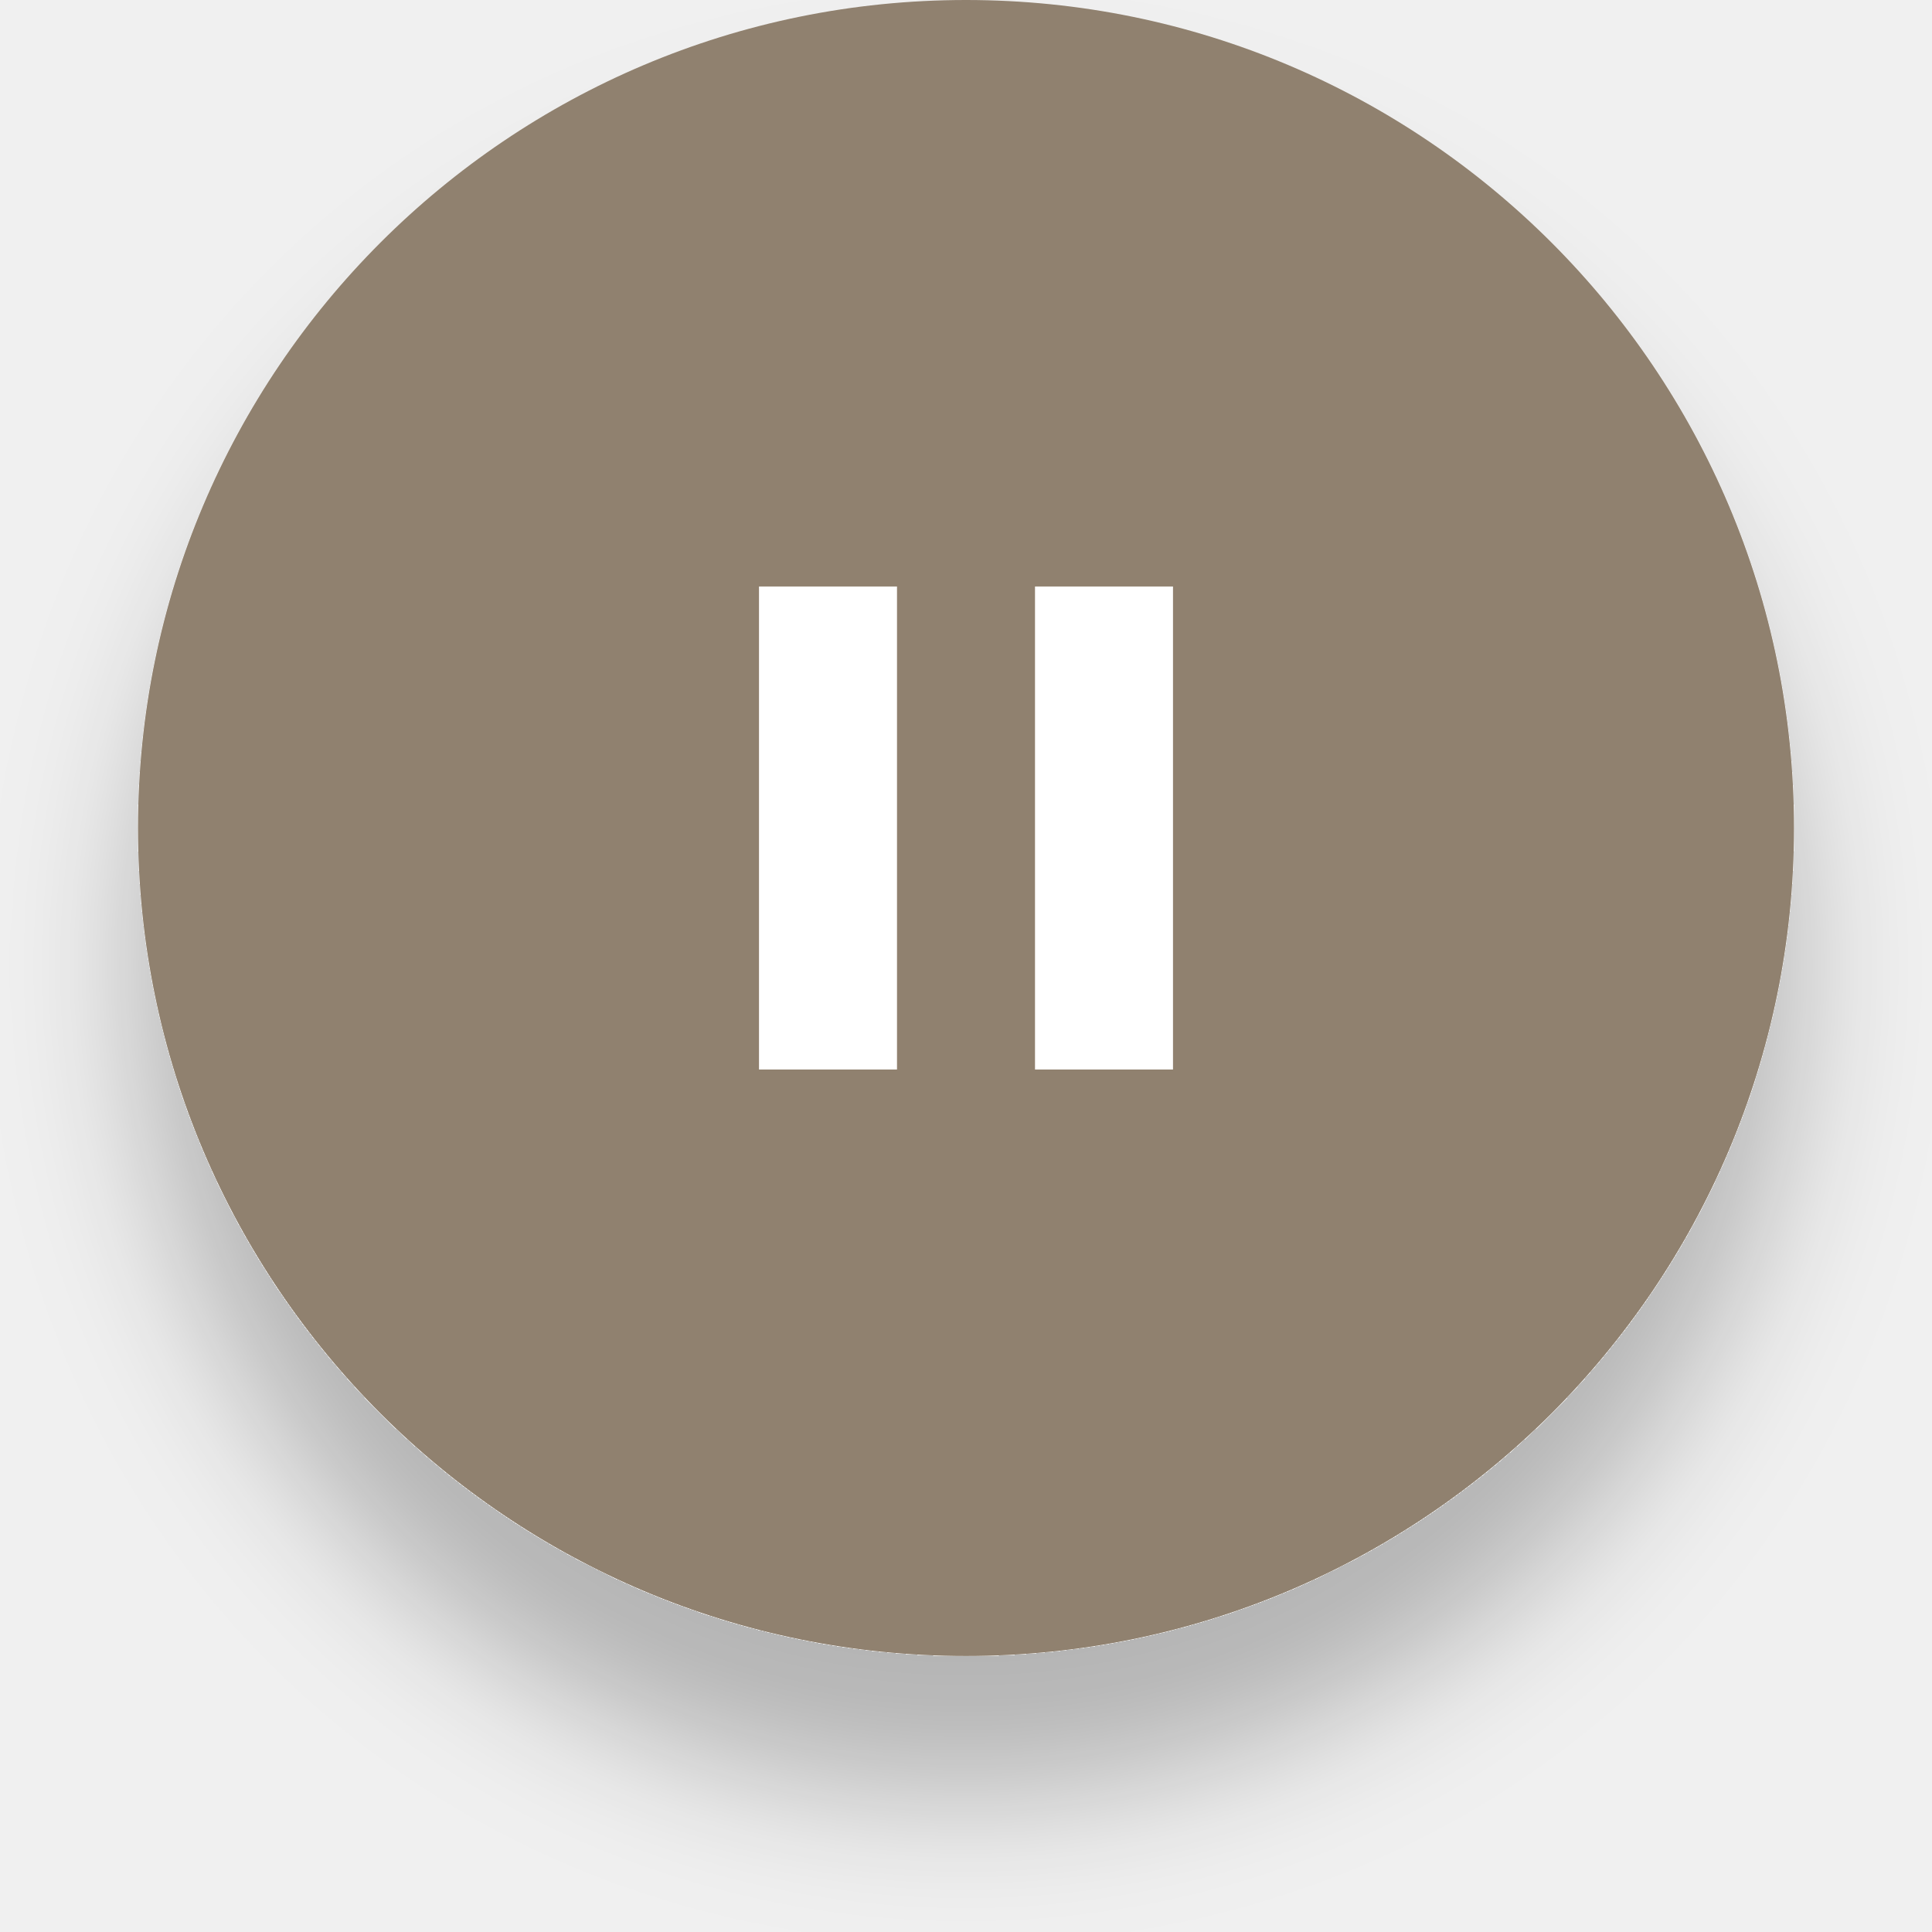
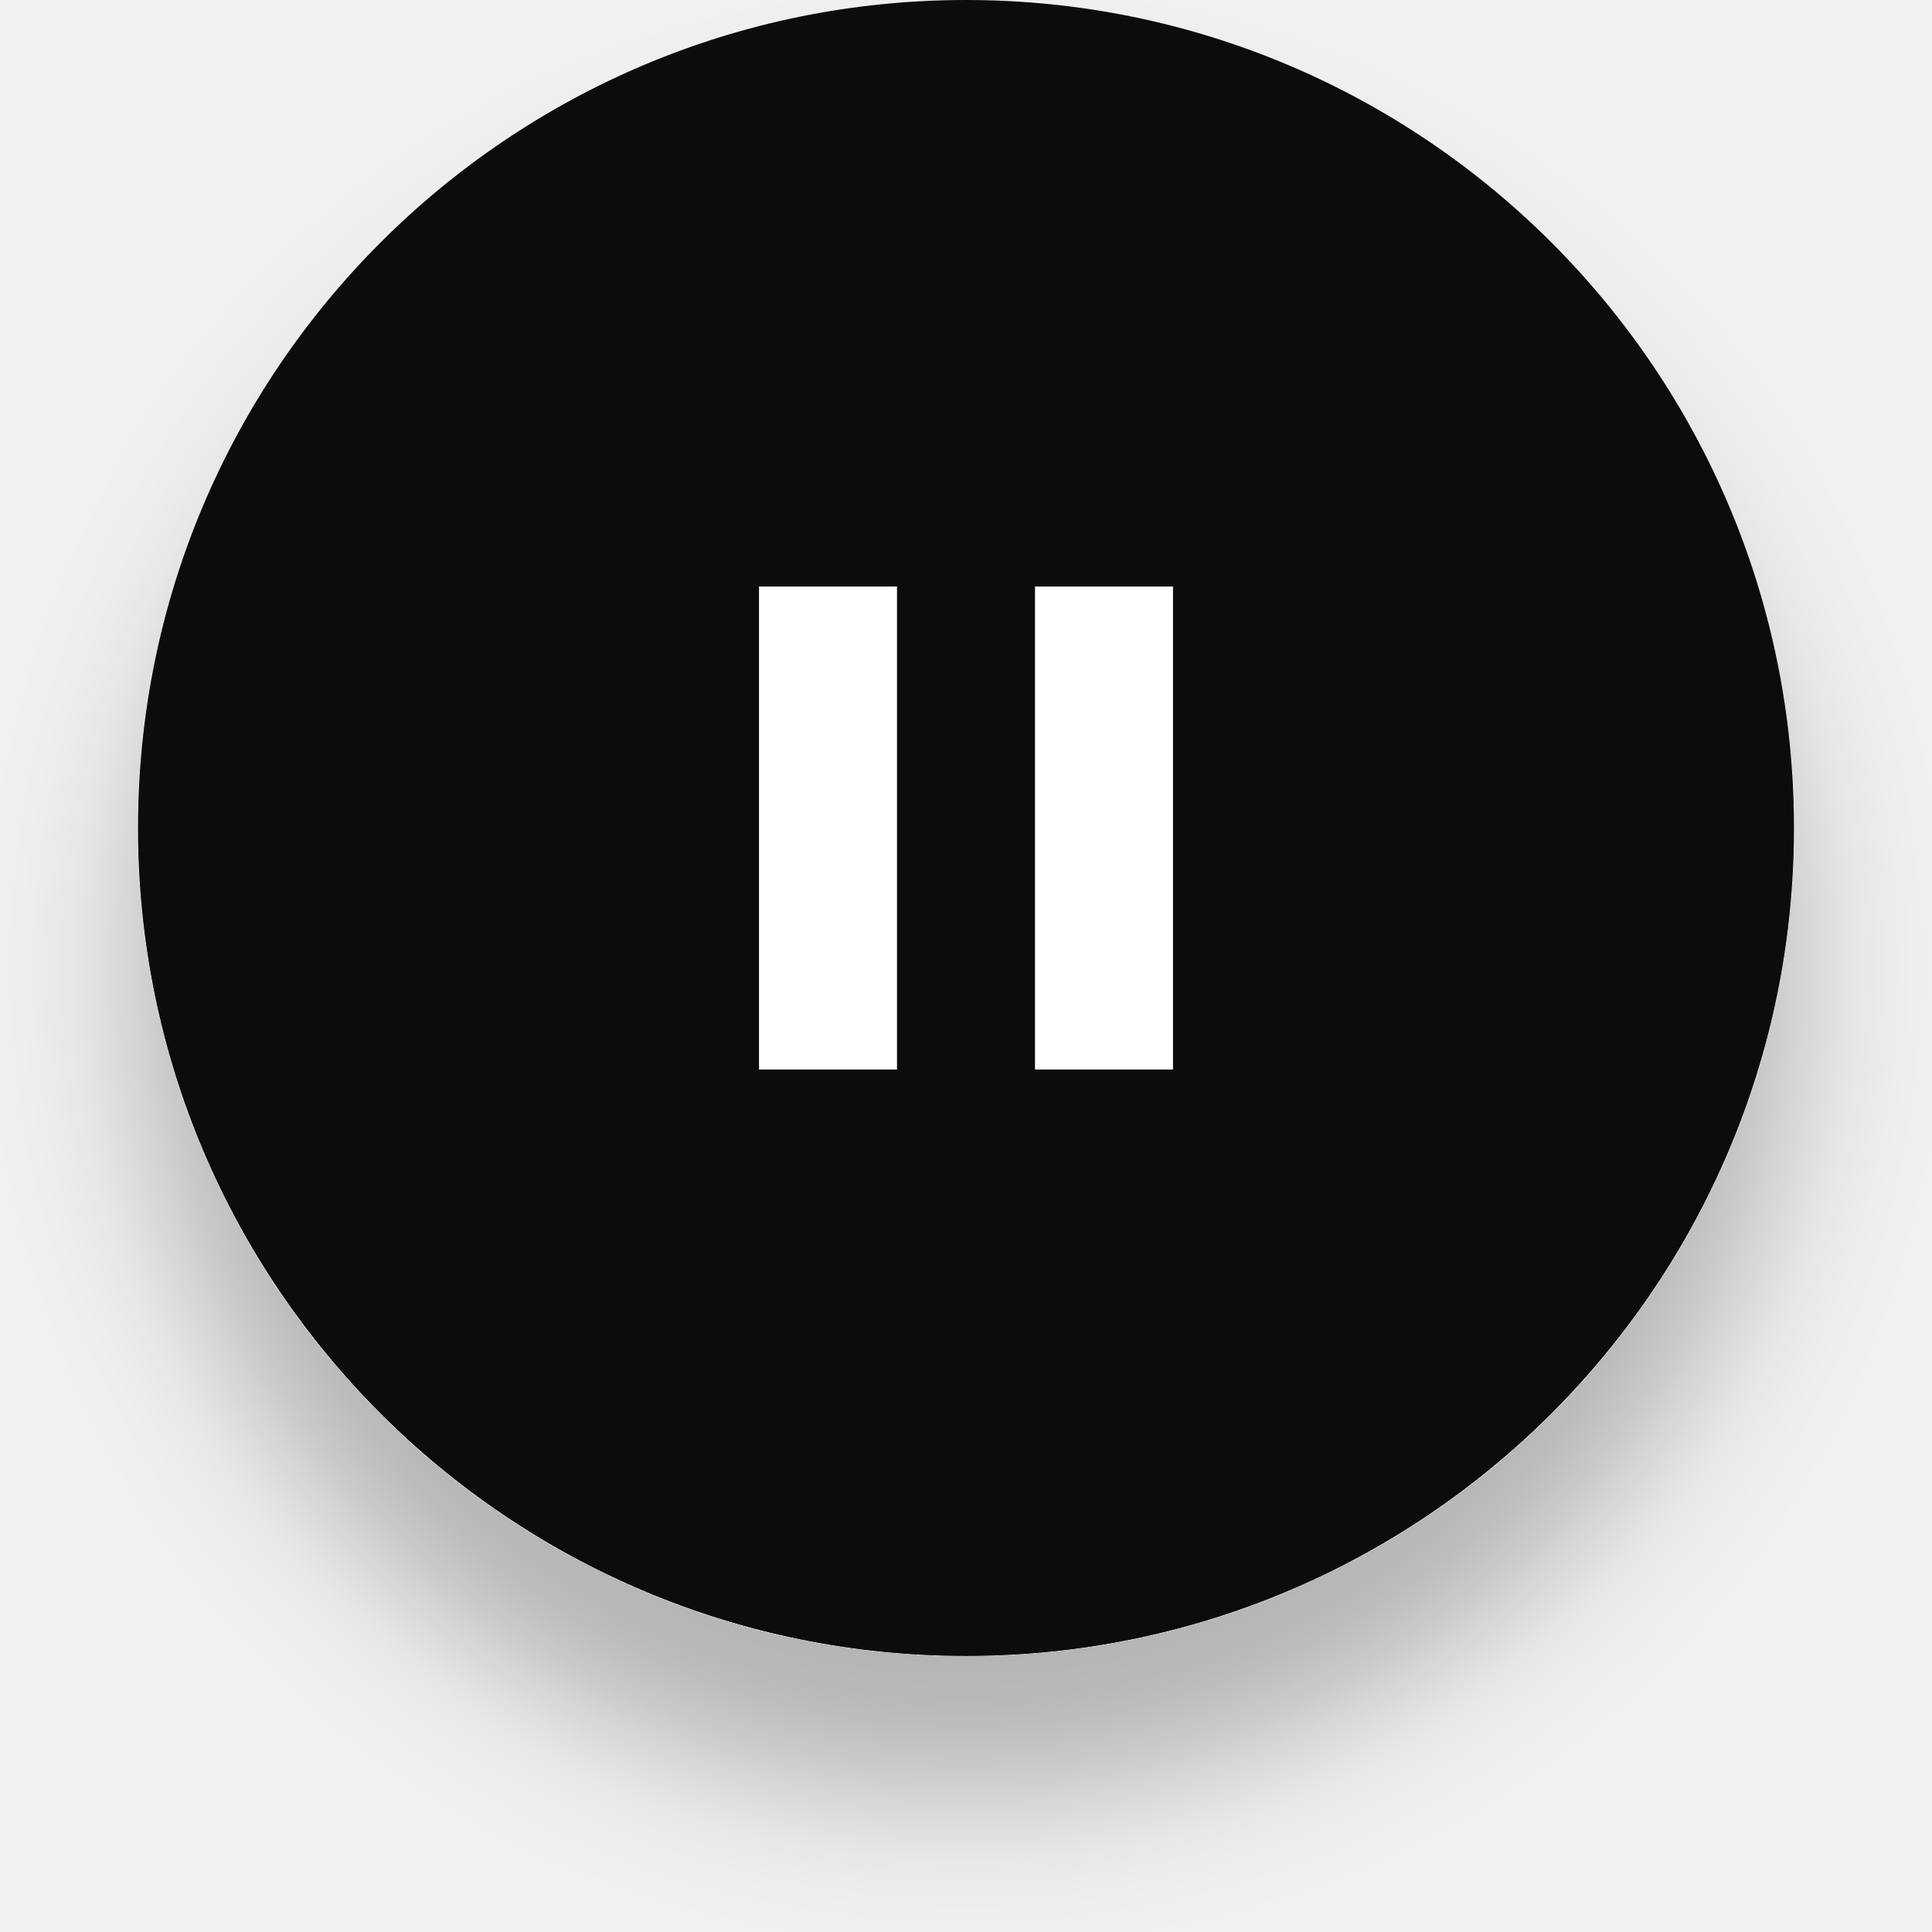
<svg xmlns="http://www.w3.org/2000/svg" width="56" height="56" viewBox="0 0 56 56" fill="none">
  <g filter="url(#filter0_d_84_3513)">
-     <circle cx="28" cy="24" r="24" fill="#90816F" />
+     <circle cx="28" cy="24" r="24" fill="#0C0C0C" />
  </g>
  <path d="M30 31V17H34V31H30ZM22 31V17H26V31H22Z" fill="white" />
  <defs>
    <filter id="filter0_d_84_3513" x="0" y="0" width="56" height="56" filterUnits="userSpaceOnUse" color-interpolation-filters="sRGB">
      <feFlood flood-opacity="0" result="BackgroundImageFix" />
      <feColorMatrix in="SourceAlpha" type="matrix" values="0 0 0 0 0 0 0 0 0 0 0 0 0 0 0 0 0 0 127 0" result="hardAlpha" />
      <feOffset dy="4" />
      <feGaussianBlur stdDeviation="2" />
      <feComposite in2="hardAlpha" operator="out" />
      <feColorMatrix type="matrix" values="0 0 0 0 0 0 0 0 0 0 0 0 0 0 0 0 0 0 0.25 0" />
      <feBlend mode="normal" in2="BackgroundImageFix" result="effect1_dropShadow_84_3513" />
      <feBlend mode="normal" in="SourceGraphic" in2="effect1_dropShadow_84_3513" result="shape" />
    </filter>
  </defs>
</svg>
